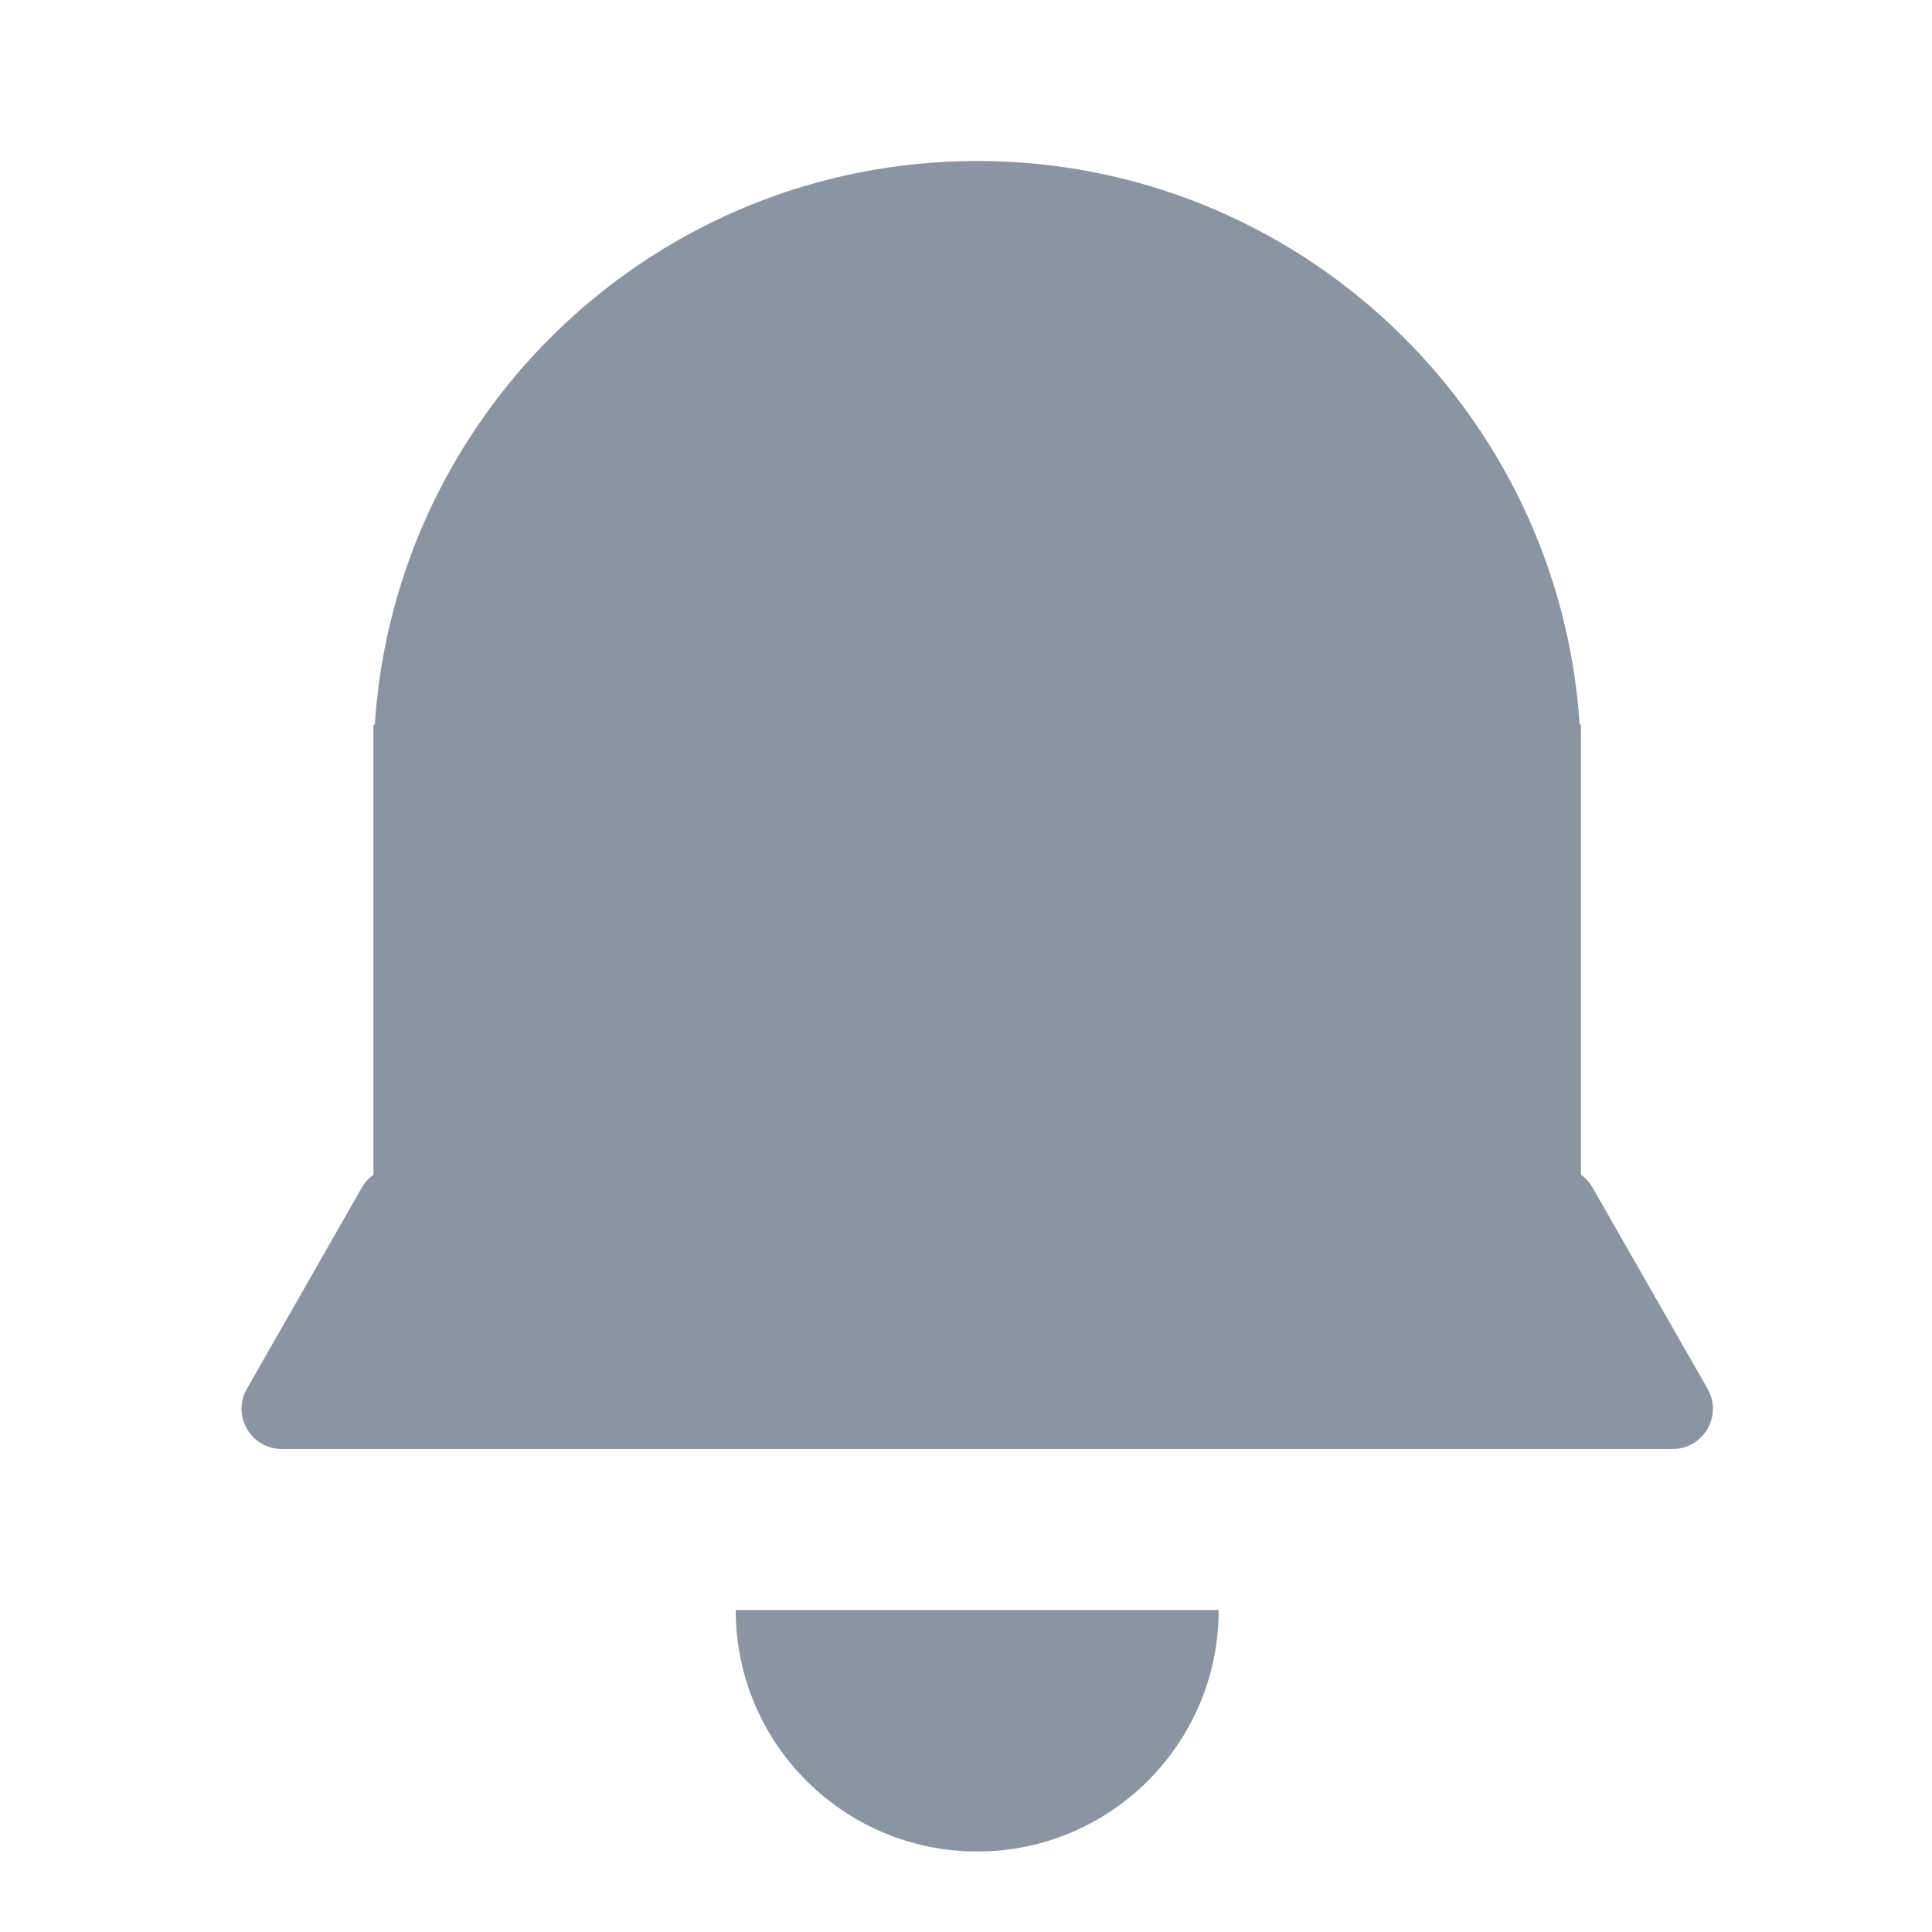
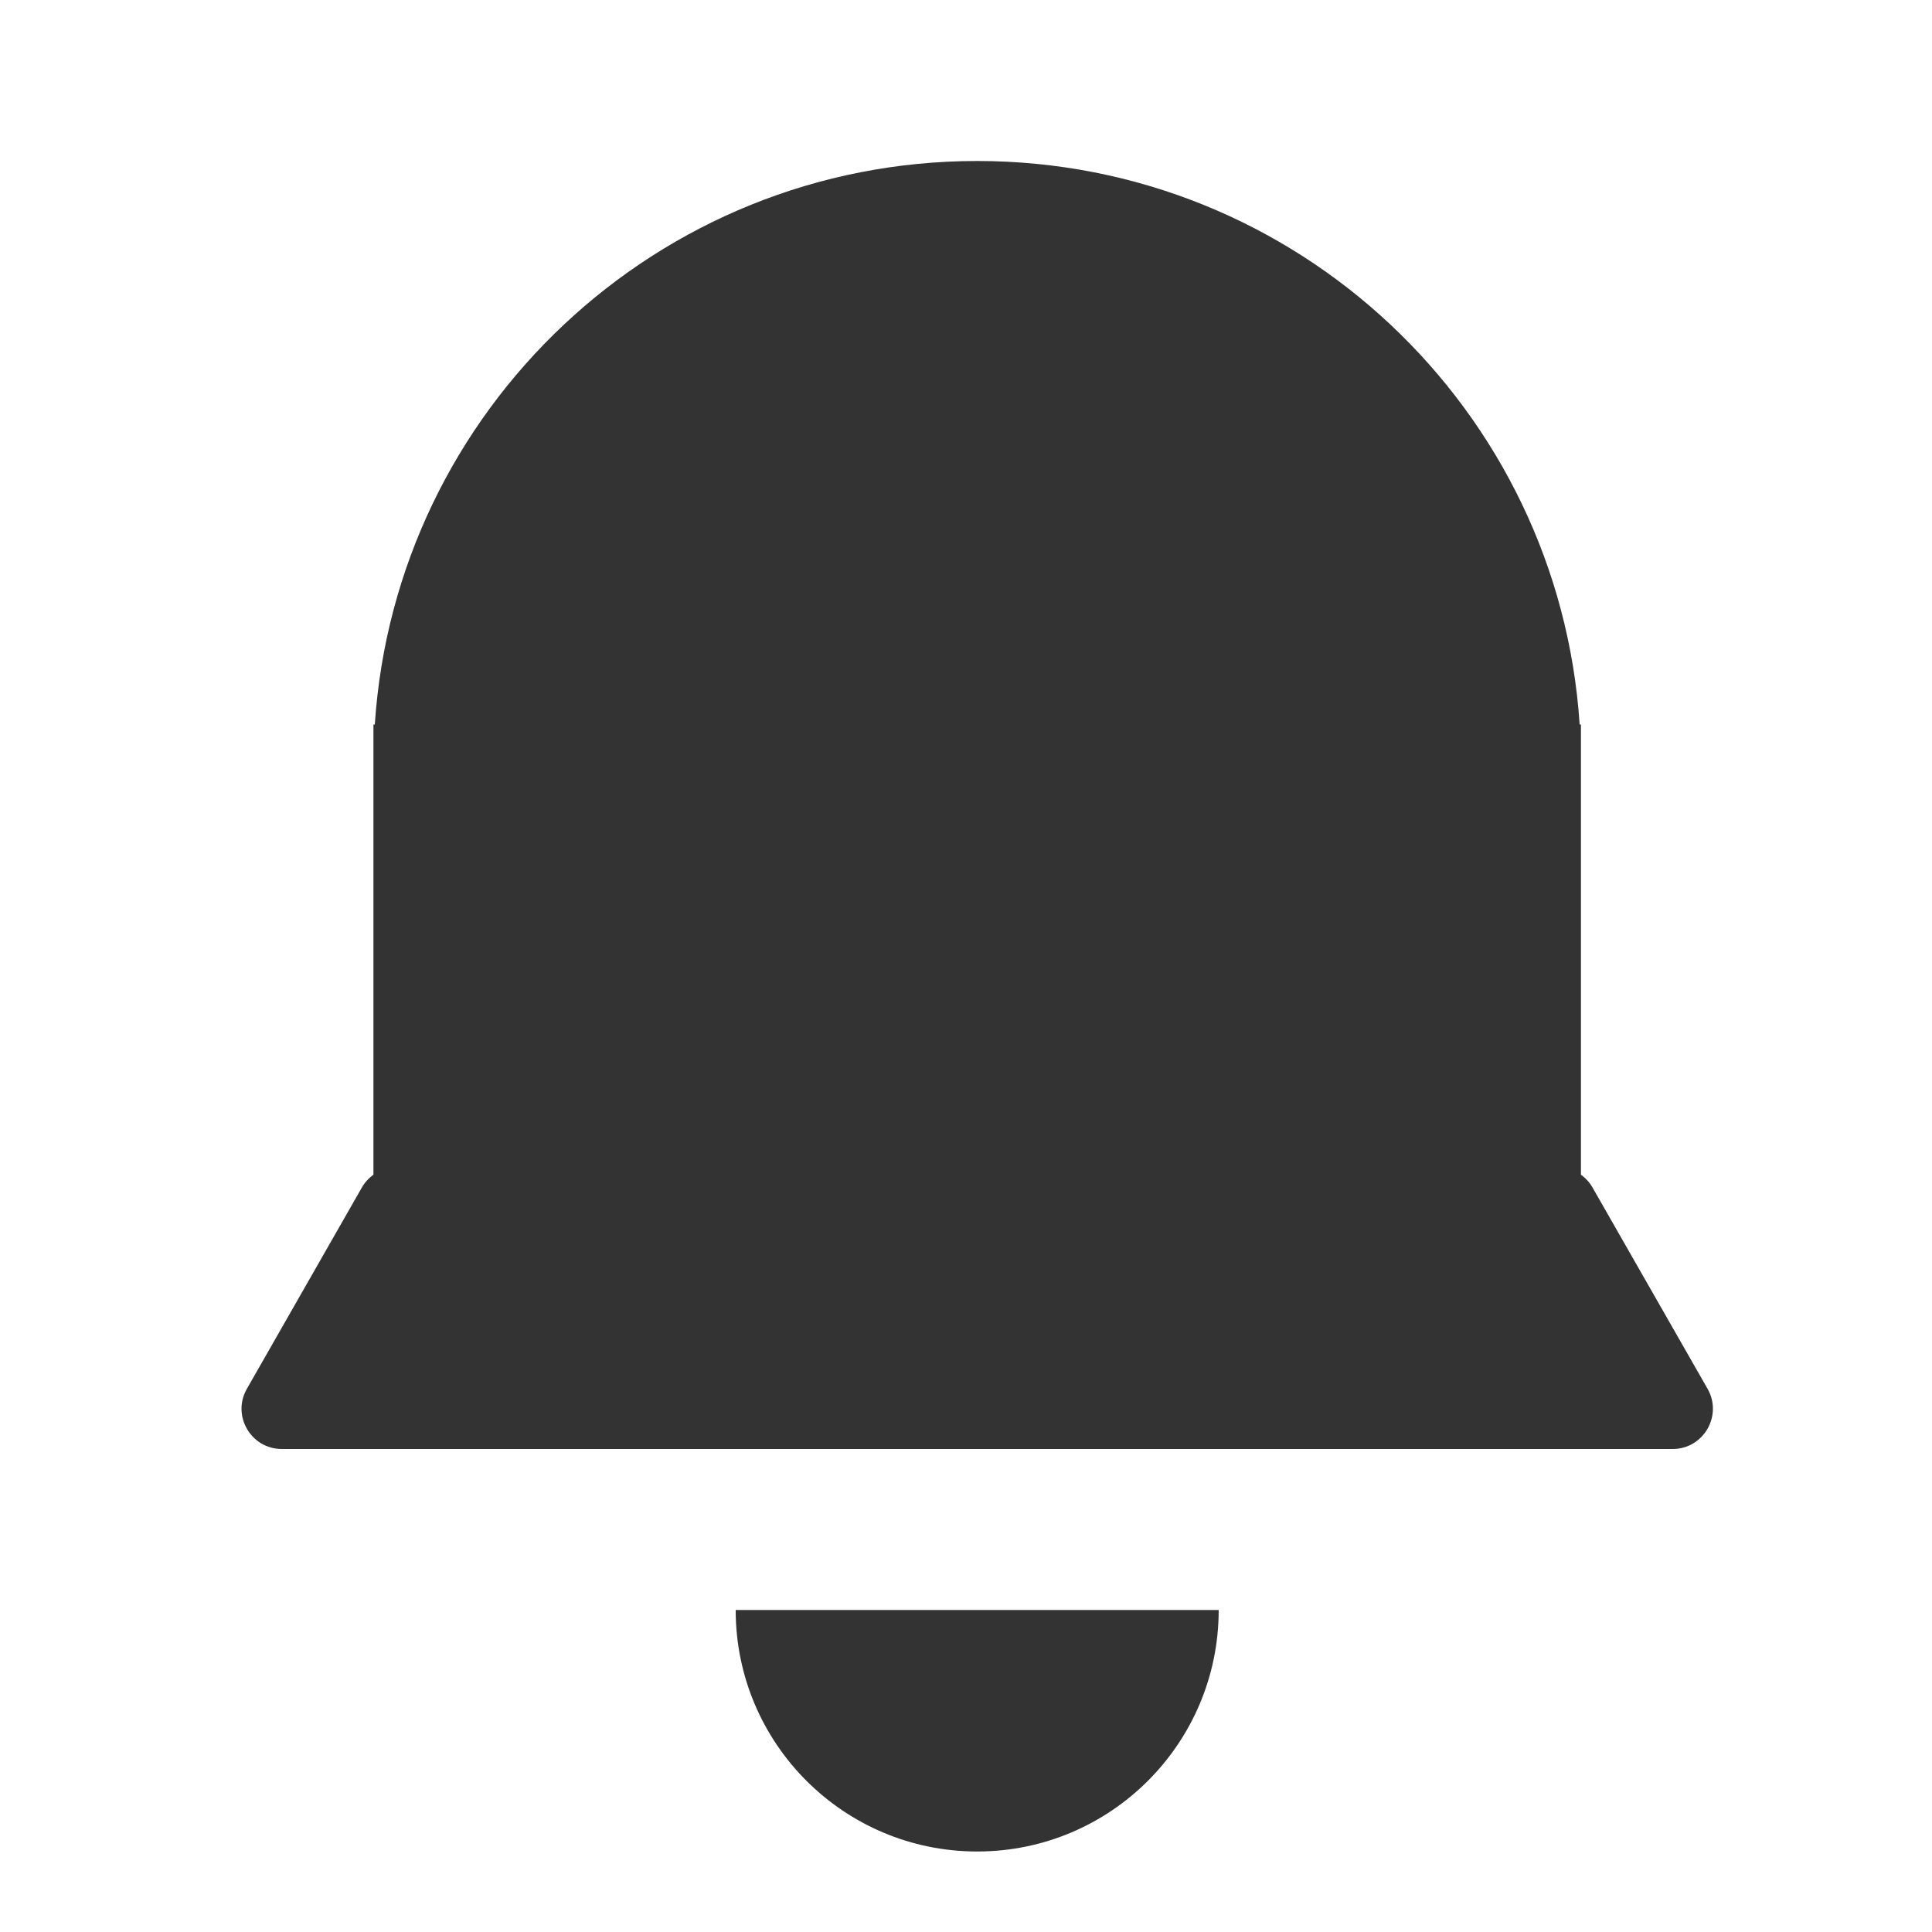
<svg xmlns="http://www.w3.org/2000/svg" width="24" height="24" viewBox="0 0 24 24" fill="none">
-   <path fill-rule="evenodd" clip-rule="evenodd" d="M19.639 14.593V9.5V9H19.623C19.366 5.091 16.113 2 12.139 2C8.165 2 4.913 5.091 4.656 9H4.639V9.5V14.593C4.581 14.634 4.532 14.688 4.495 14.752L3.067 17.252C2.876 17.585 3.117 18 3.501 18H4.639H7.639H16.639H19.639H20.778C21.162 18 21.402 17.585 21.212 17.252L19.783 14.752C19.747 14.688 19.697 14.634 19.639 14.593ZM12.139 23C10.482 23 9.139 21.657 9.139 20H15.139C15.139 21.657 13.796 23 12.139 23Z" fill="#8B95A1" />
+   <path fill-rule="evenodd" clip-rule="evenodd" d="M19.639 14.593V9.5V9H19.623C19.366 5.091 16.113 2 12.139 2C8.165 2 4.913 5.091 4.656 9H4.639V9.5V14.593C4.581 14.634 4.532 14.688 4.495 14.752L3.067 17.252C2.876 17.585 3.117 18 3.501 18H4.639H7.639H16.639H19.639H20.778C21.162 18 21.402 17.585 21.212 17.252L19.783 14.752C19.747 14.688 19.697 14.634 19.639 14.593ZM12.139 23C10.482 23 9.139 21.657 9.139 20H15.139C15.139 21.657 13.796 23 12.139 23Z" fill="#333333" />
</svg>
